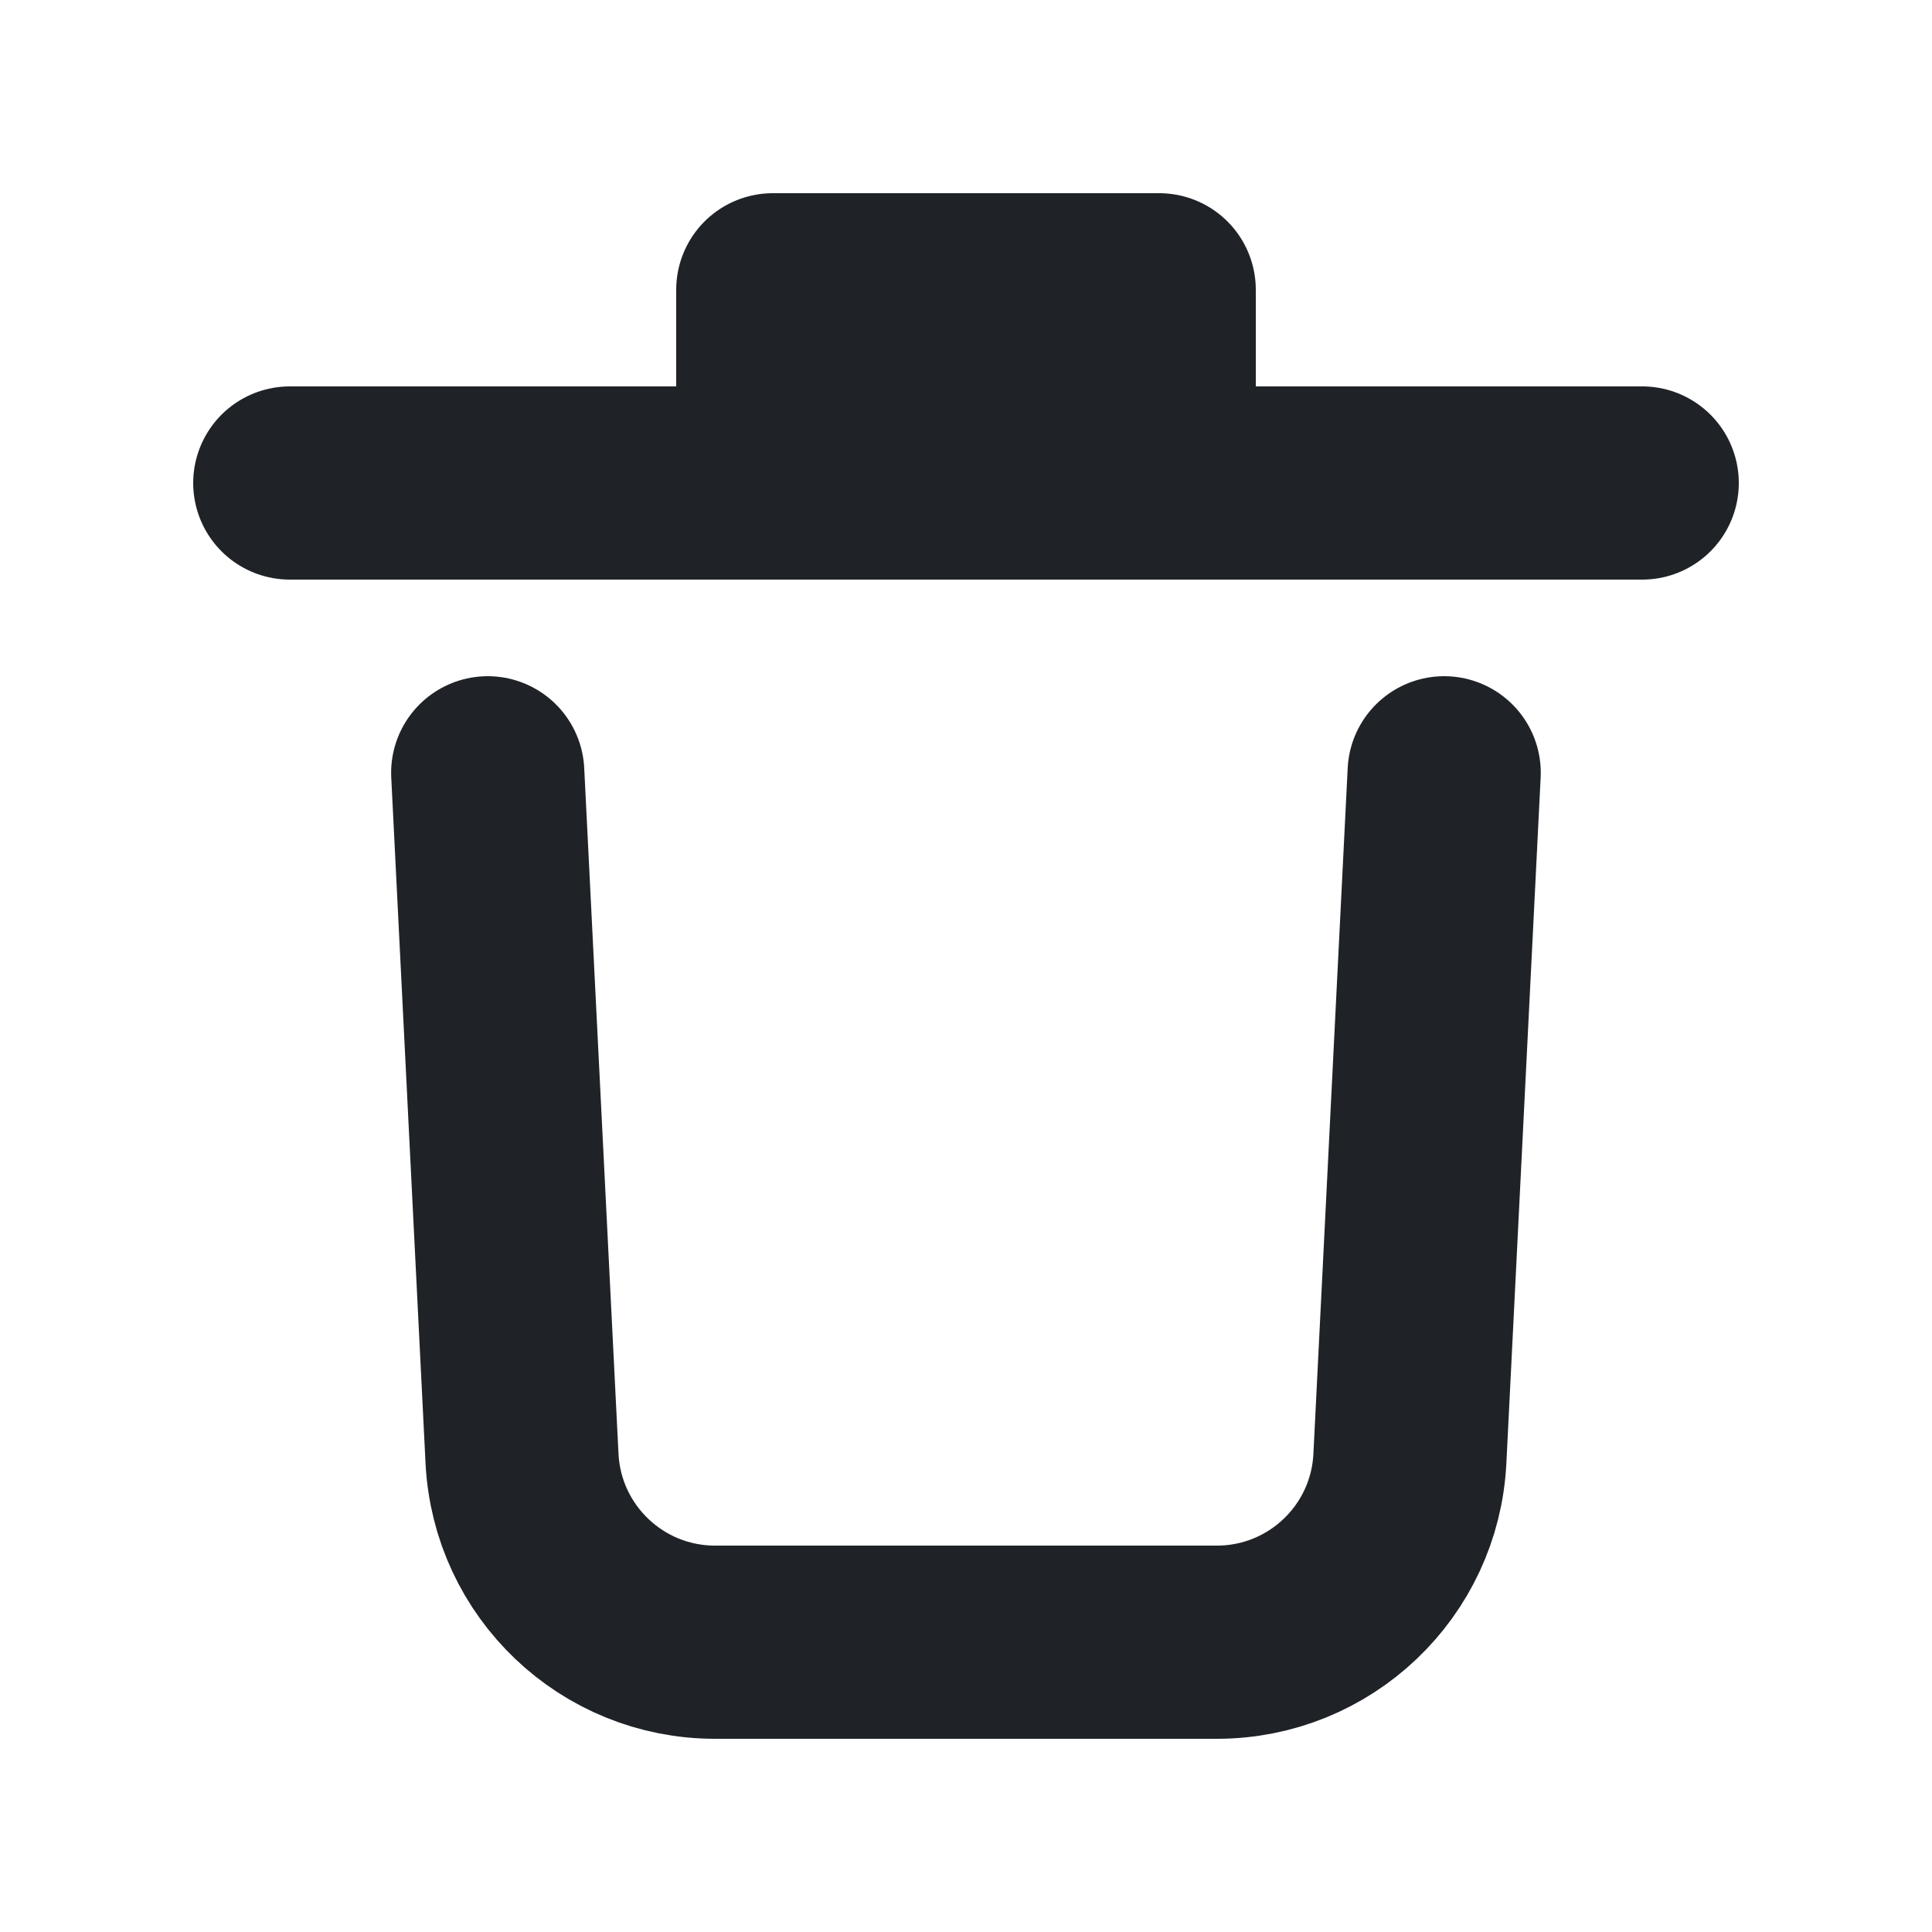
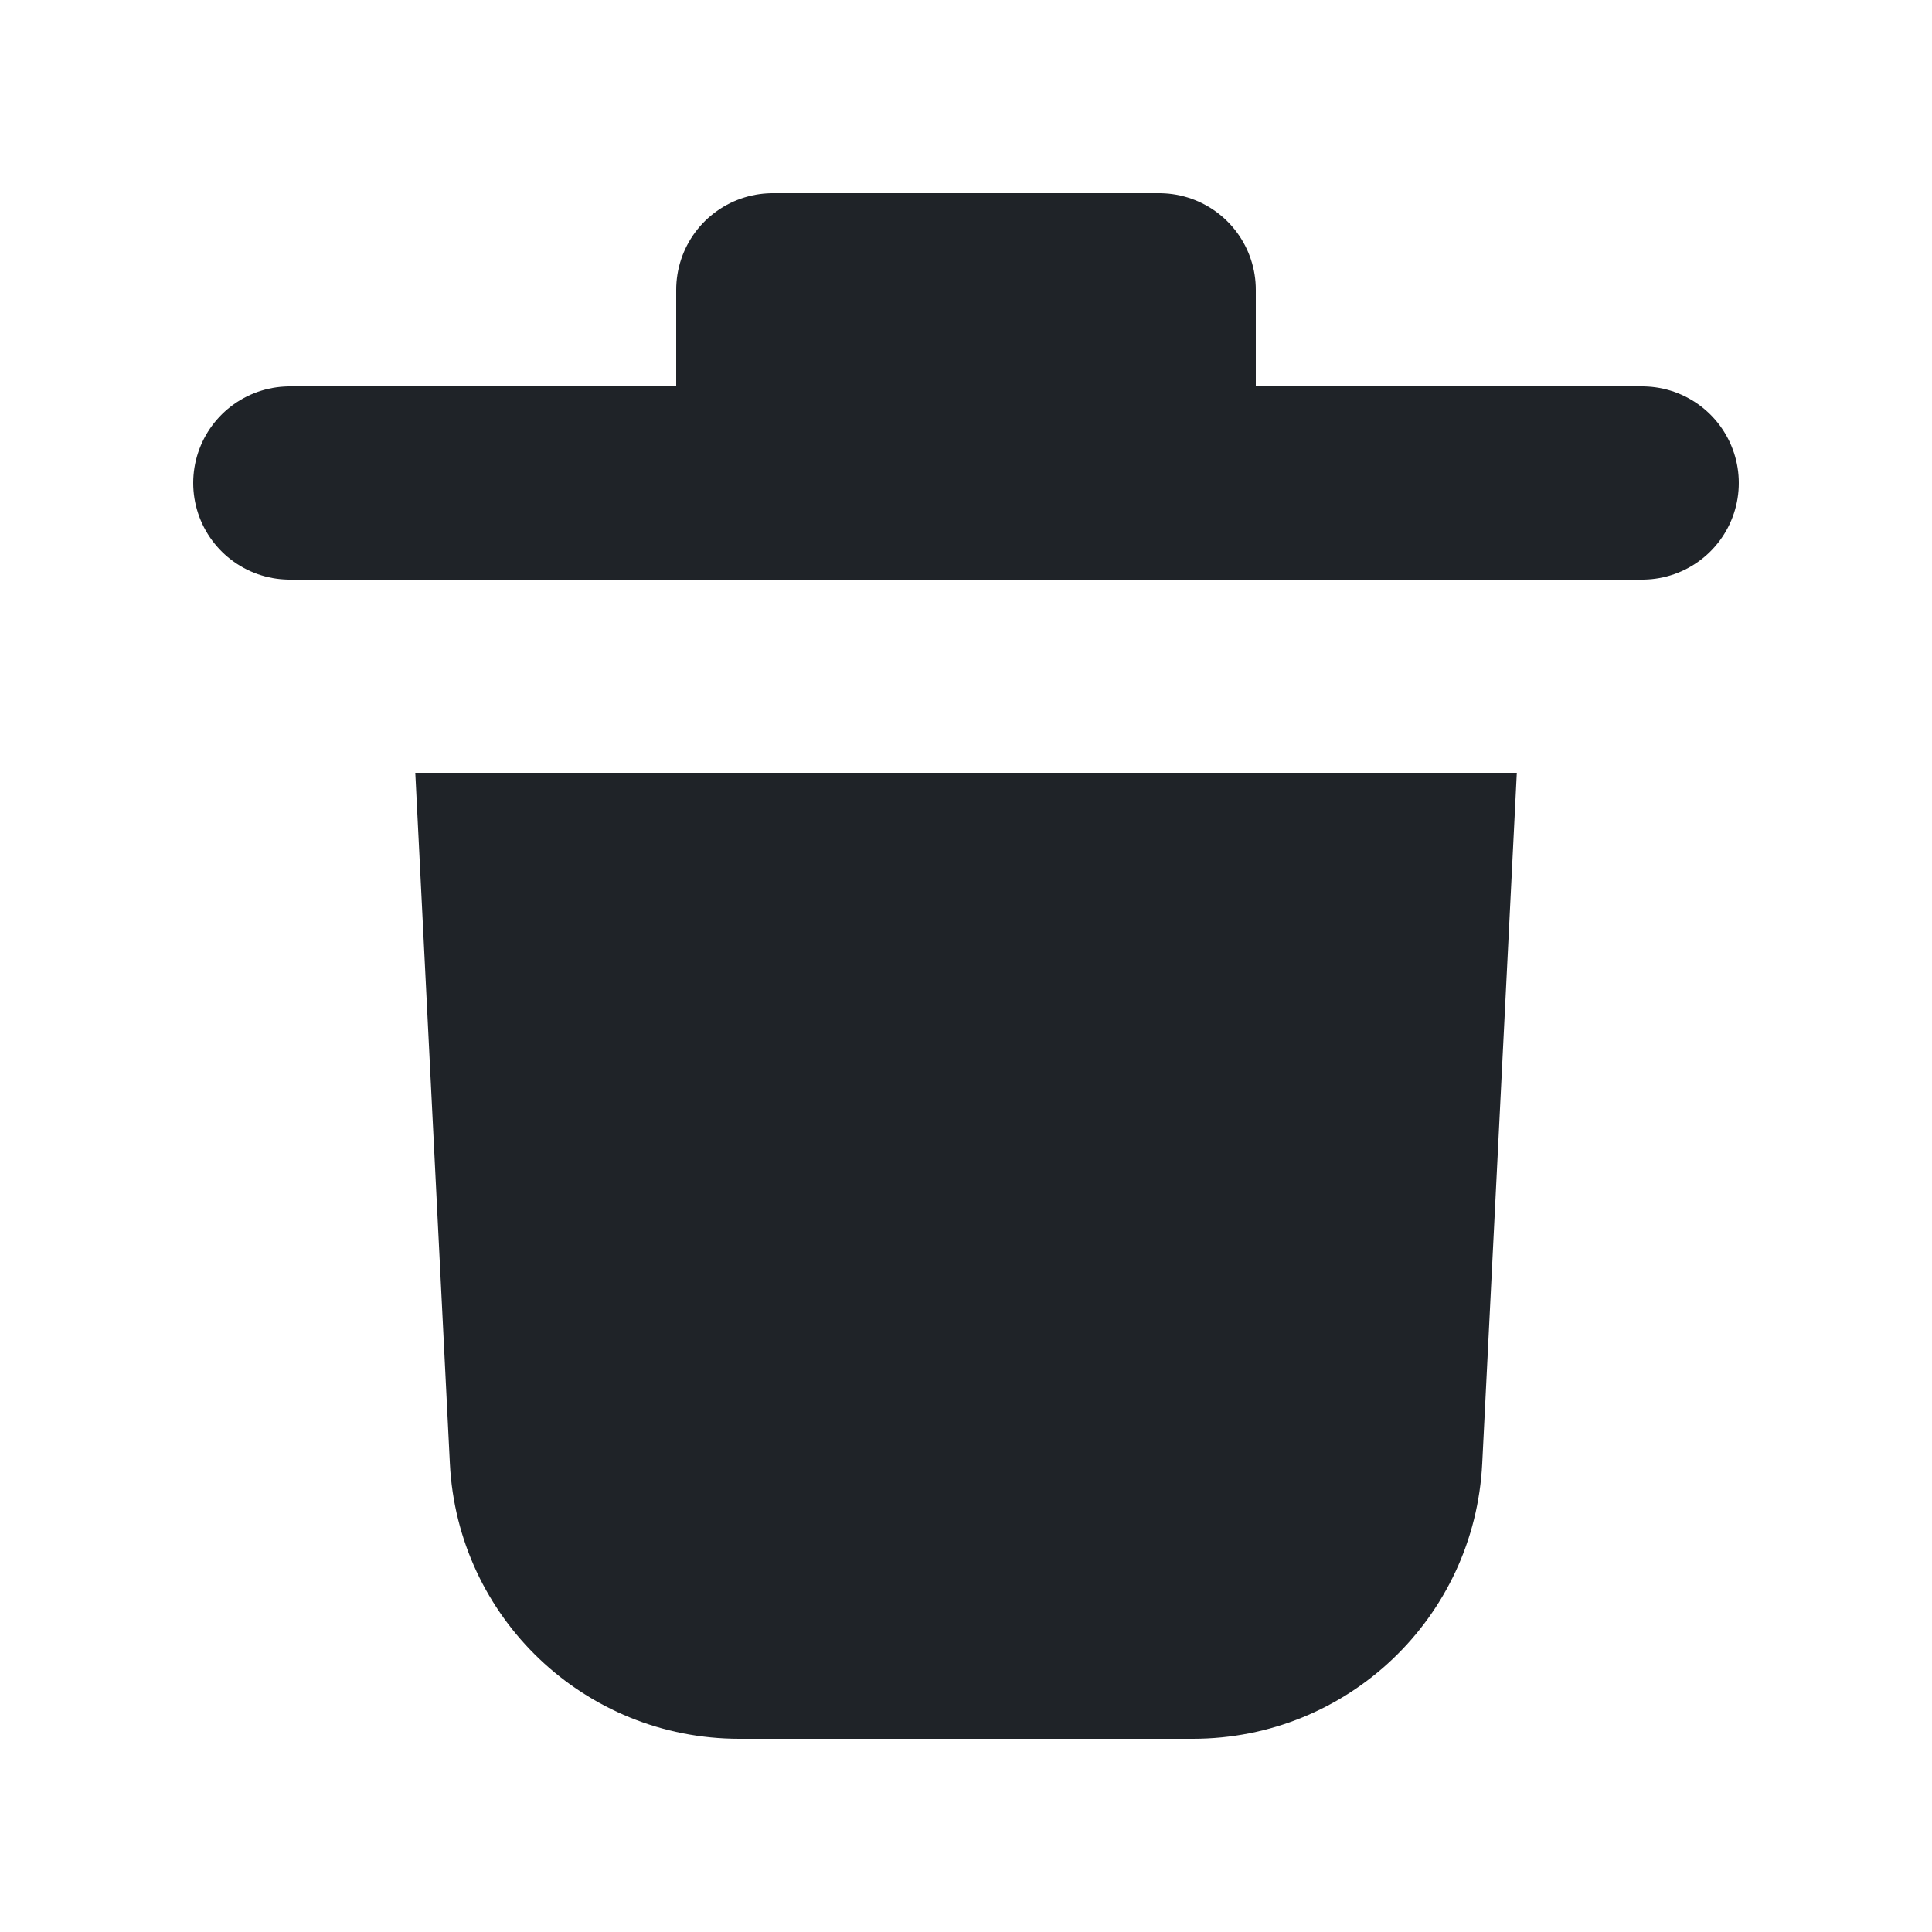
<svg xmlns="http://www.w3.org/2000/svg" viewBox="0 0 20 20">
  <g class="nc-icon-wrapper">
-     <line x1="17" y1="5" x2="3" y2="5" fill="none" stroke="#1F2328" stroke-linecap="round" stroke-linejoin="round" stroke-width="2" data-color="color-2" />
    <rect x="8" y="3" width="4" height="2" stroke="#1F2328" stroke-linecap="round" stroke-linejoin="round" stroke-width="2" data-color="color-2" fill="#1F2328" />
-     <path d="m14.95,8l-.355,7.1c-.053,1.064-.932,1.9-1.998,1.9h-5.195c-1.066,0-1.944-.836-1.998-1.9l-.355-7.1" fill="none" stroke="#1F2328" stroke-linecap="round" stroke-linejoin="round" stroke-width="2" />
+     <path d="m4.299,8l.358,7.149c.079,1.599,1.396,2.851,2.996,2.851h4.695c1.601,0,2.917-1.252,2.996-2.851l.358-7.149H4.299Z" stroke-width="0" fill="#1F2328" />
+     <path d="M17,5L3,5" fill="none" stroke="#1F2328" stroke-linecap="round" stroke-linejoin="round" stroke-width="2" data-color="color-2" />
  </g>
</svg>
